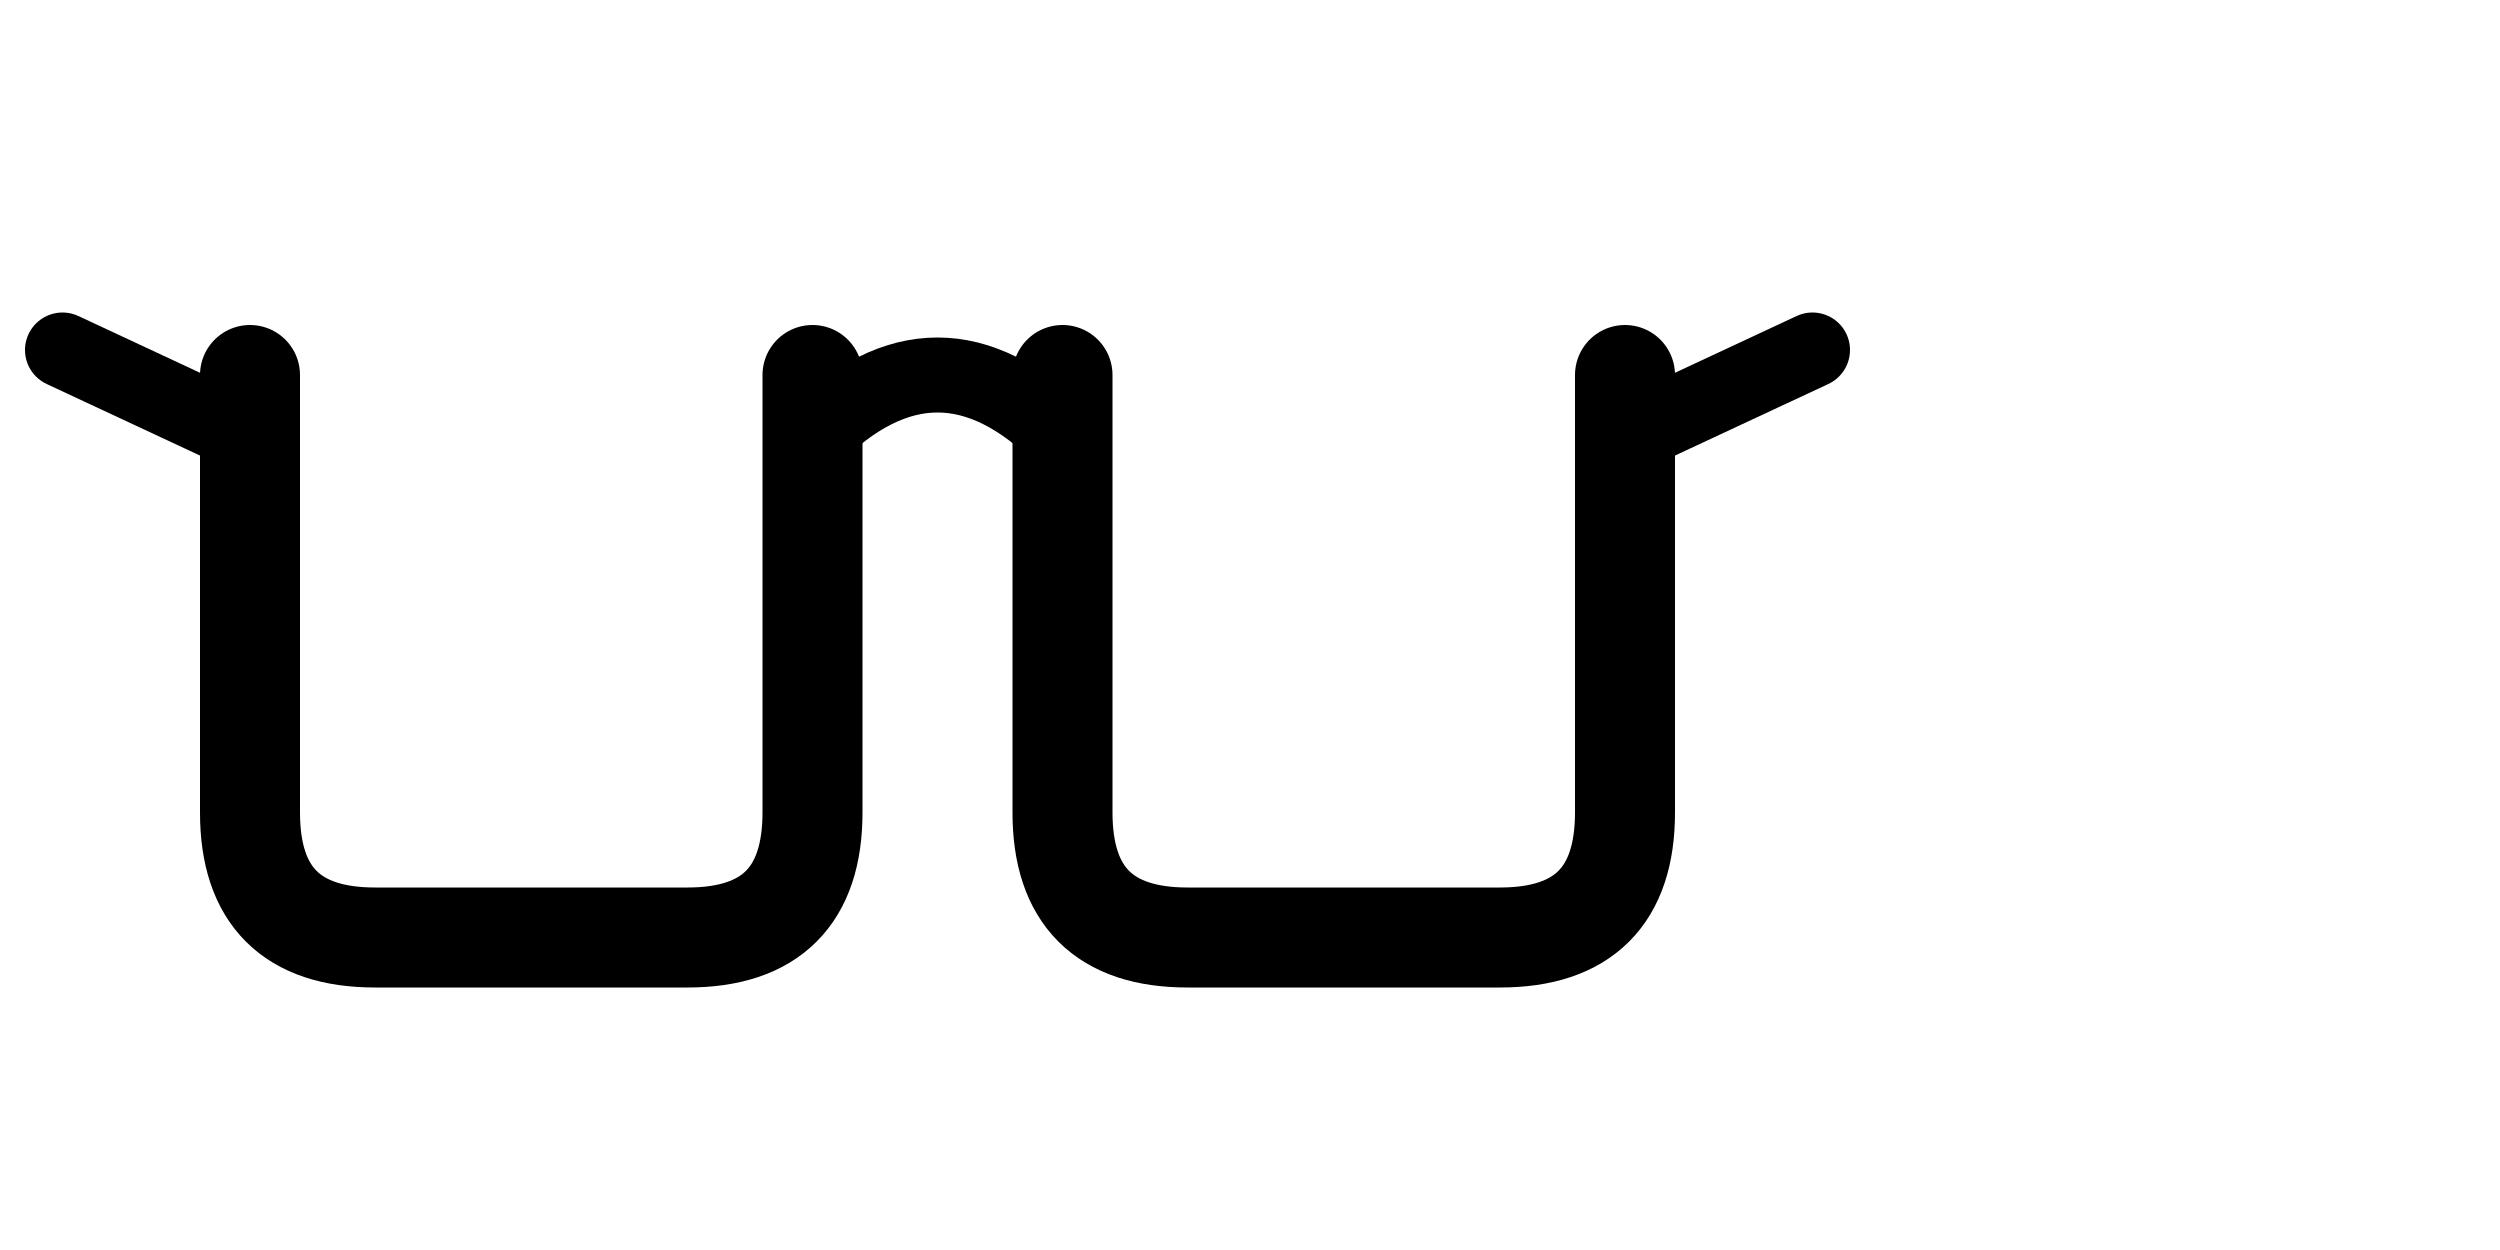
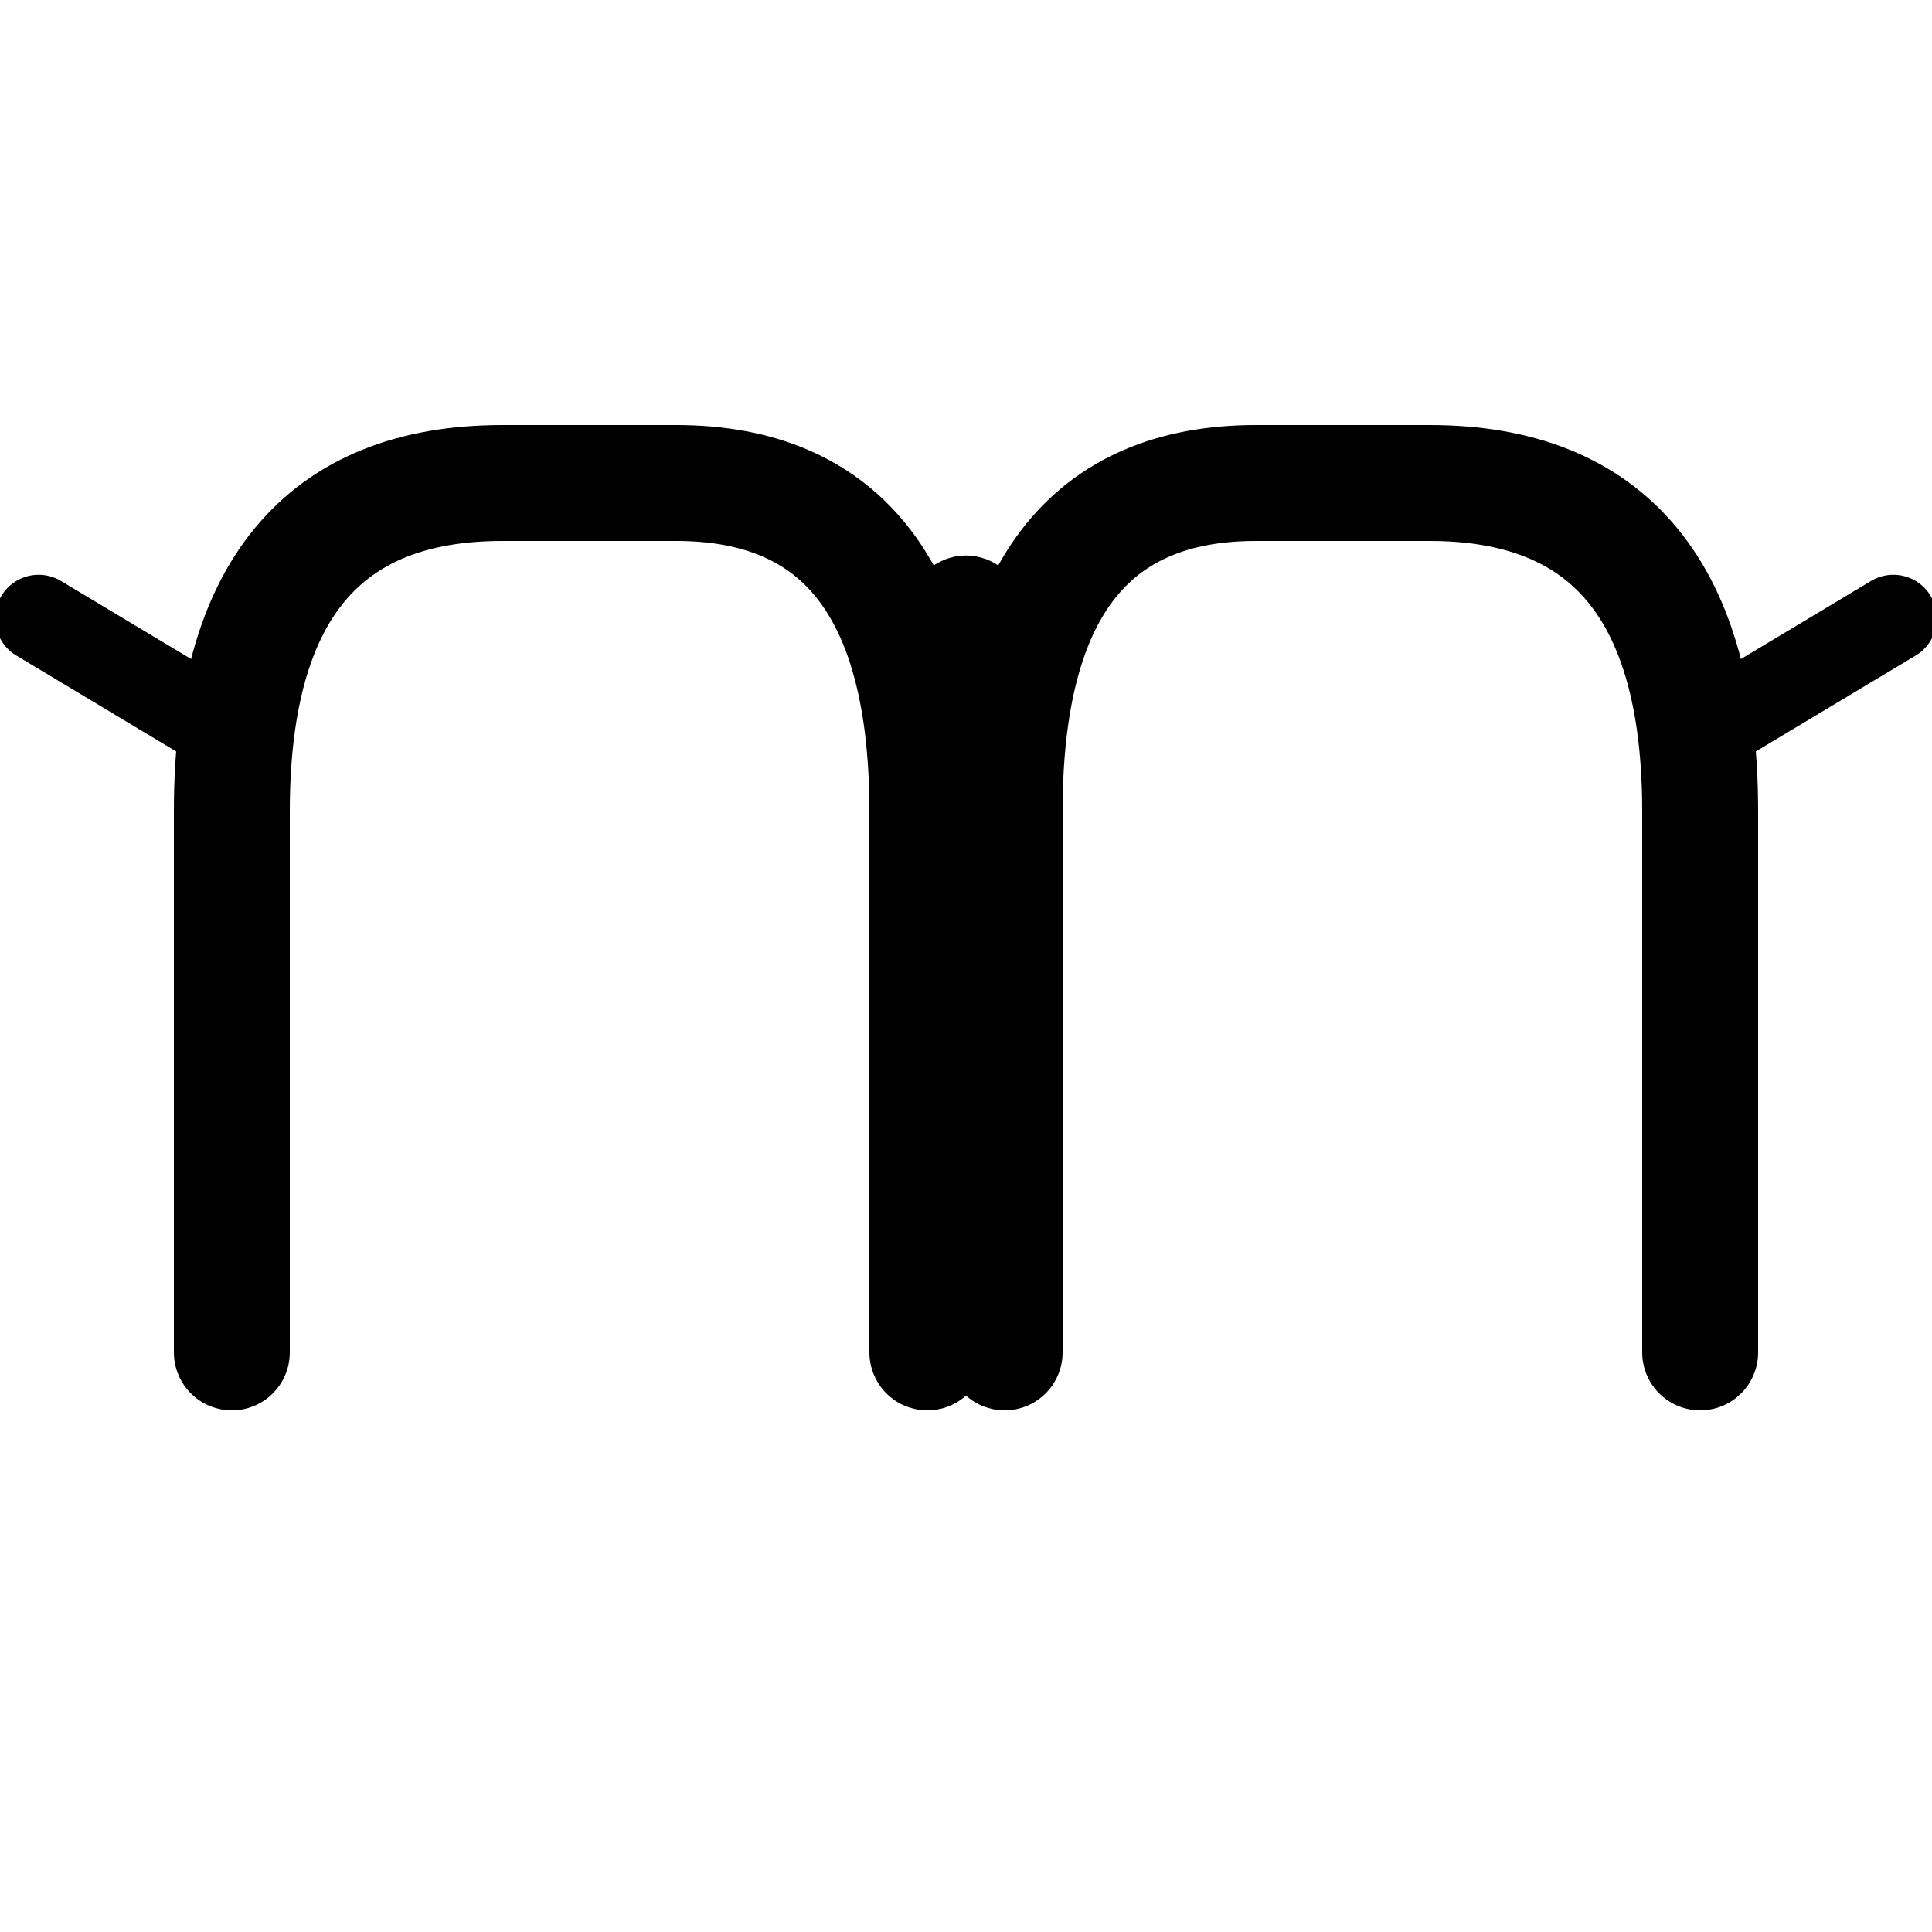
- <svg xmlns="http://www.w3.org/2000/svg" viewBox="0 0 200 100" fill="none">
-   <path d="M20 30 L20 65 Q20 75 30 75 L55 75 Q65 75 65 65 L65 30" stroke="currentColor" stroke-width="8" stroke-linecap="round" fill="none" />
-   <path d="M85 30 L85 65 Q85 75 95 75 L120 75 Q130 75 130 65 L130 30" stroke="currentColor" stroke-width="8" stroke-linecap="round" fill="none" />
-   <path d="M65 35 Q75 25 85 35" stroke="currentColor" stroke-width="6" stroke-linecap="round" fill="none" />
-   <path d="M20 35 L5 28" stroke="currentColor" stroke-width="6" stroke-linecap="round" />
-   <path d="M130 35 L145 28" stroke="currentColor" stroke-width="6" stroke-linecap="round" />
+ <svg xmlns="http://www.w3.org/2000/svg" viewBox="0 0 100 100">
+   <path d="M12 70 L12 42 Q12 25 26 25 L35 25 Q48 25 48 42 L48 70" stroke="currentColor" stroke-width="6" stroke-linecap="round" fill="none" />
+   <path d="M52 70 L52 42 Q52 25 65 25 L74 25 Q88 25 88 42 L88 70" stroke="currentColor" stroke-width="6" stroke-linecap="round" fill="none" />
+   <path d="M48 34 Q50 28 52 34" stroke="currentColor" stroke-width="4.5" stroke-linecap="round" fill="none" />
+   <path d="M12 38 L2 32" stroke="currentColor" stroke-width="4.5" stroke-linecap="round" />
+   <path d="M88 38 L98 32" stroke="currentColor" stroke-width="4.5" stroke-linecap="round" />
</svg>
